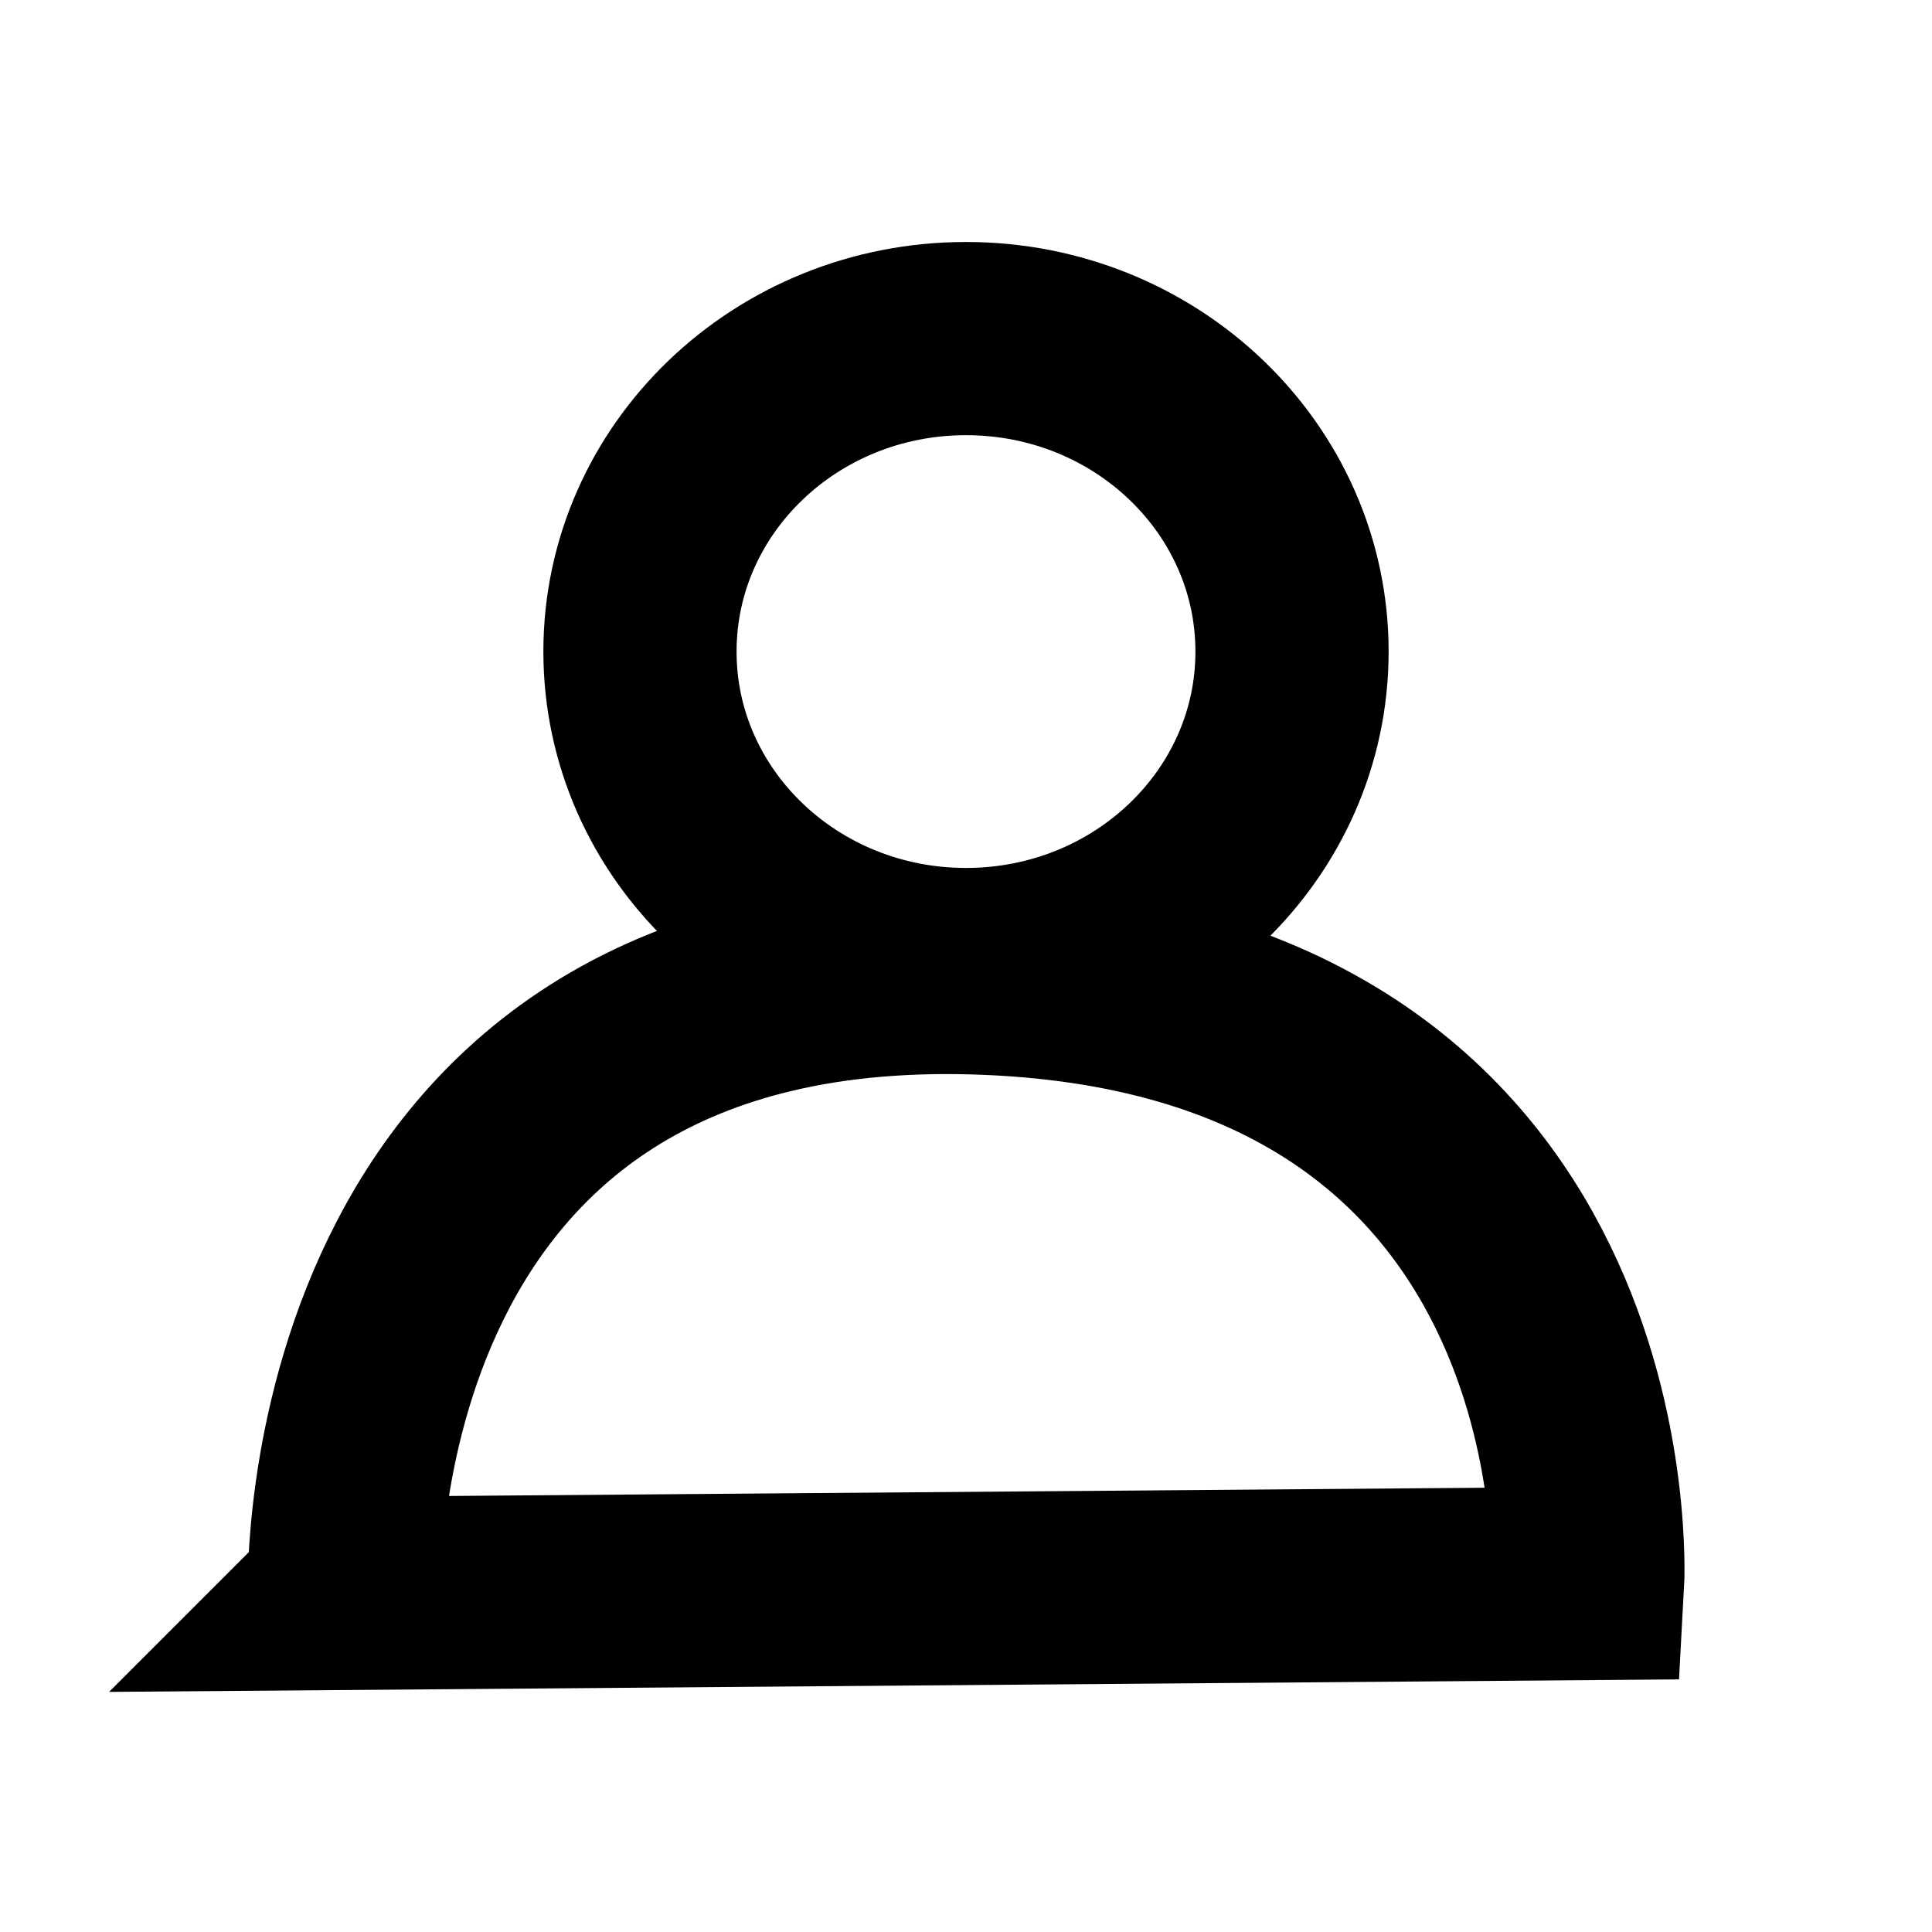
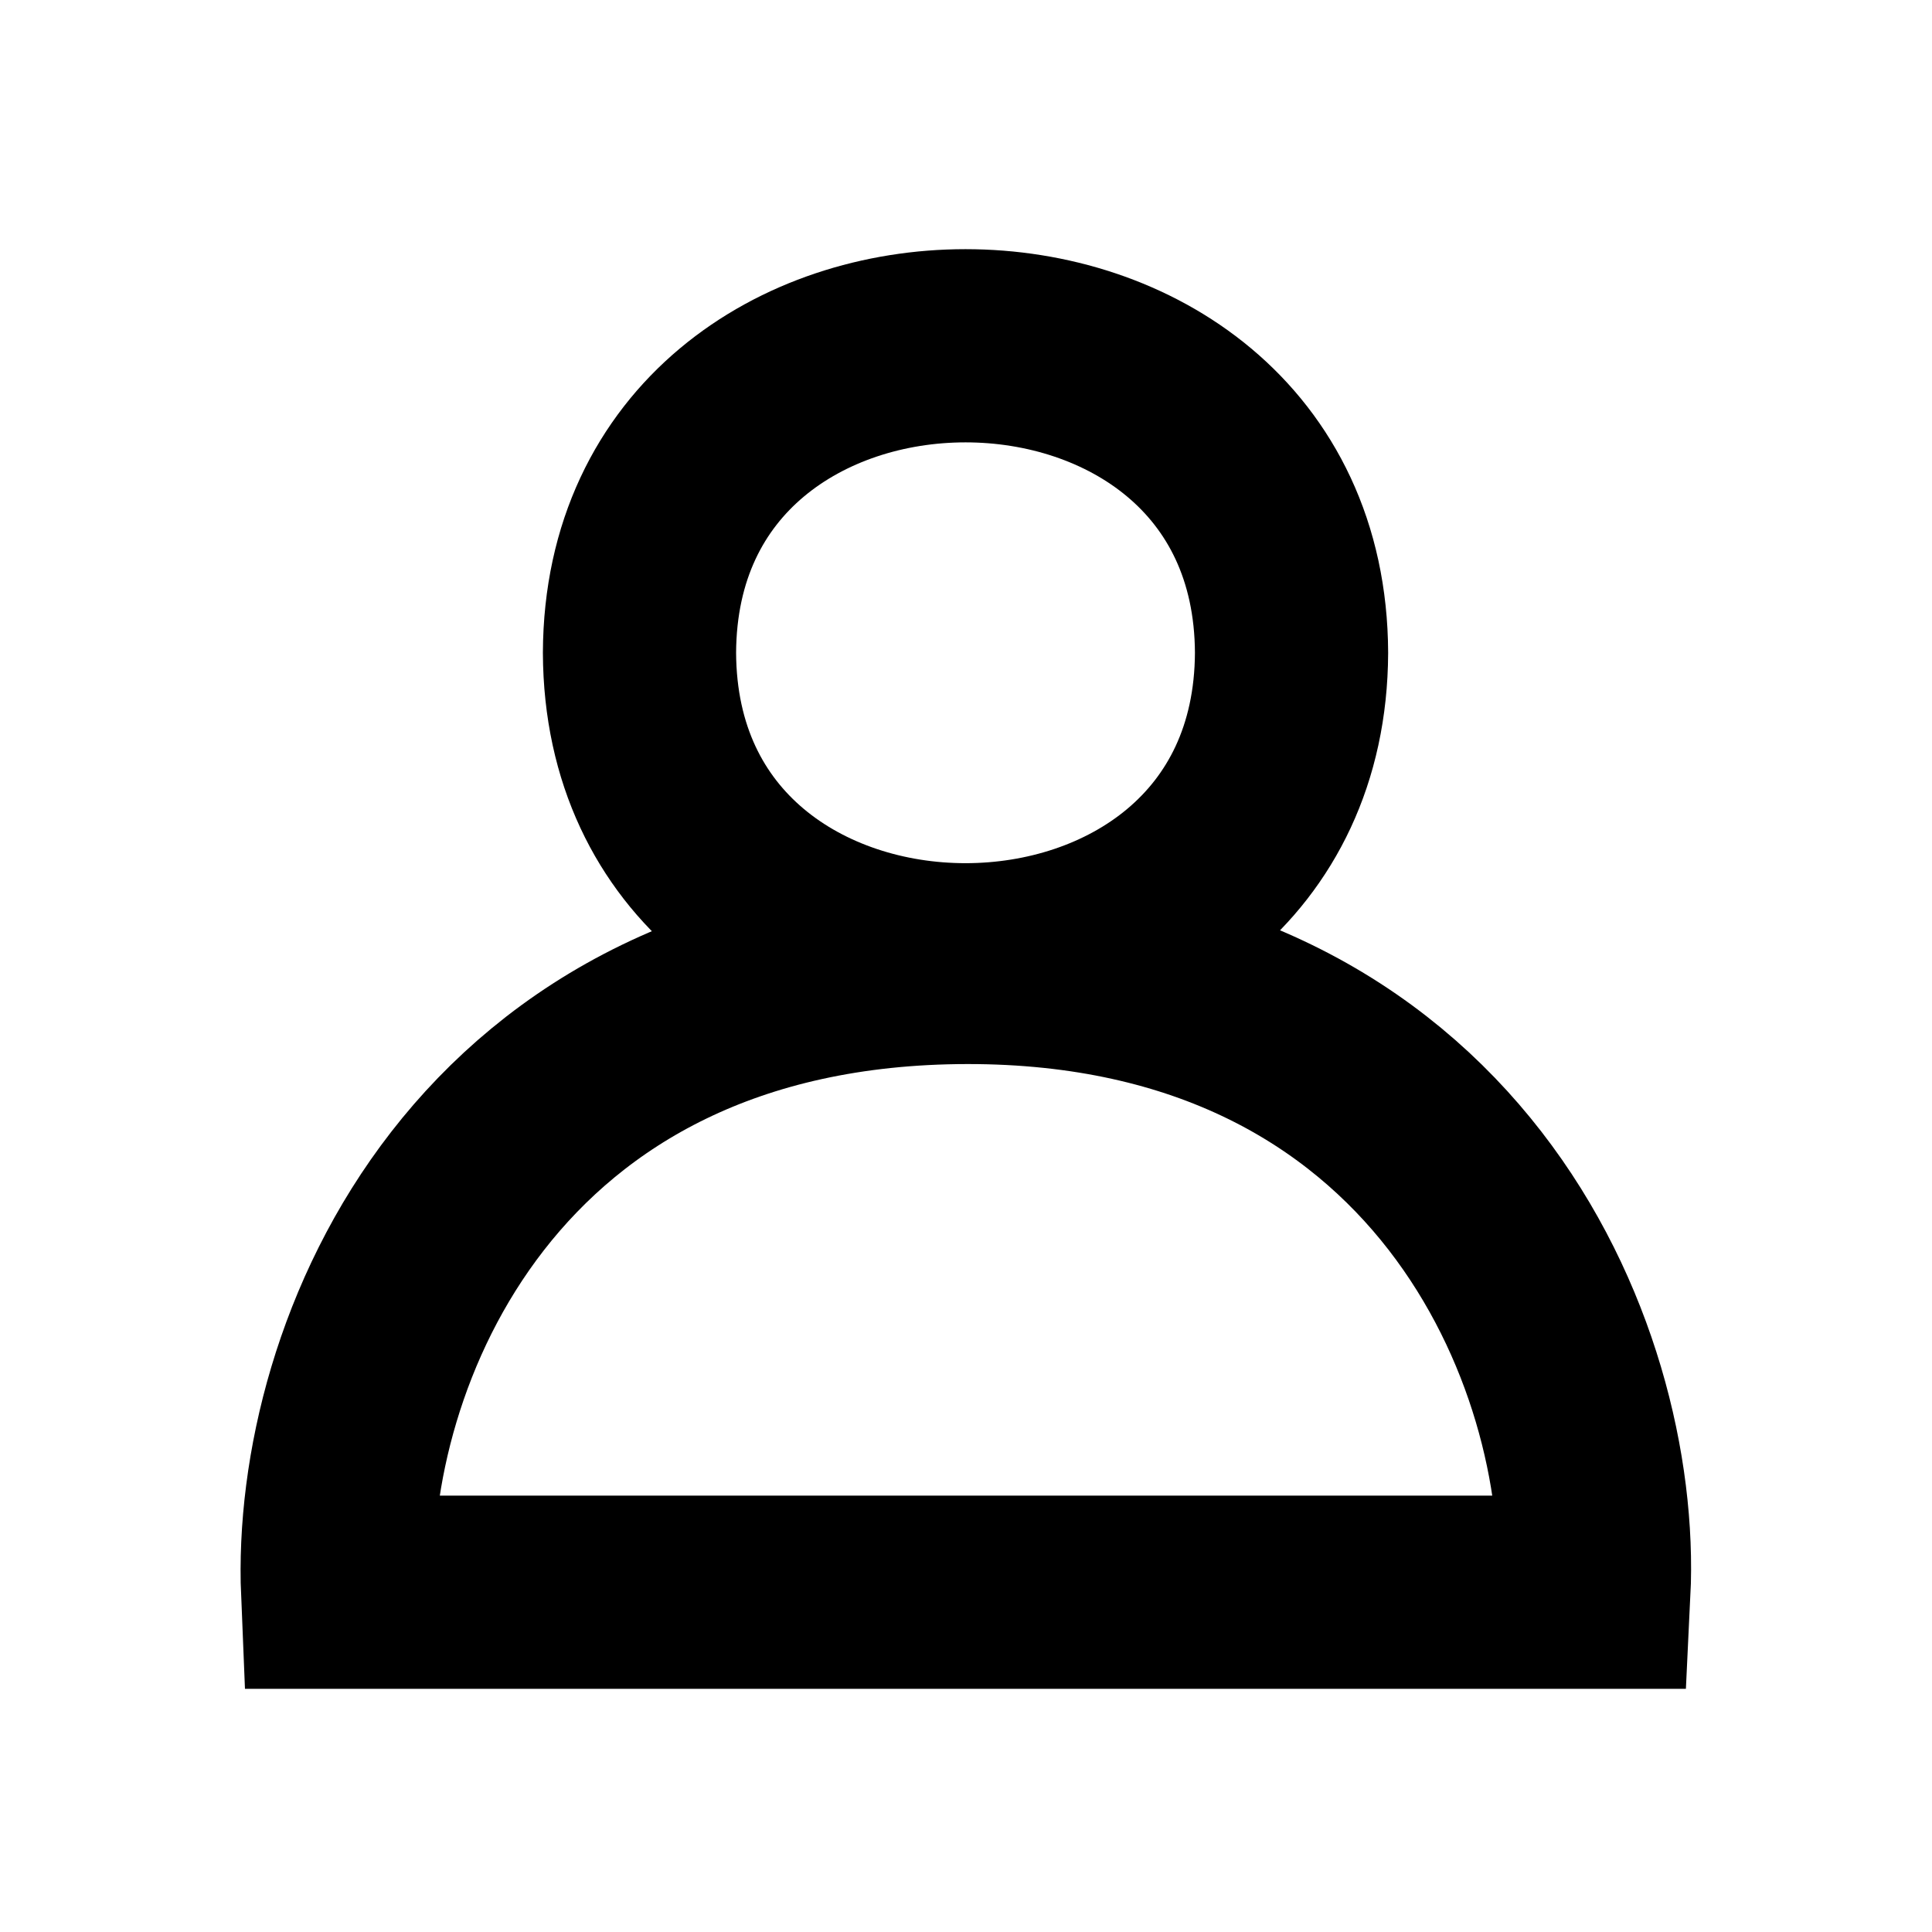
<svg xmlns="http://www.w3.org/2000/svg" id="Layer_3" viewBox="0 0 80 80">
  <defs>
    <style>.cls-1{fill:none;stroke:#000;stroke-miterlimit:10;stroke-width:8px;}</style>
  </defs>
-   <path class="cls-1" d="M14.25,65.98l51.49-.41s1.36-24.35-25.45-25.08c-26.81-.73-26.03,25.48-26.03,25.48Z" />
-   <ellipse class="cls-1" cx="40" cy="26.98" rx="13.5" ry="12.96" />
+   <path class="cls-1" d="M13.99,65.93h52.01c.48-9.83-6.07-25.88-25.94-25.87-20.01.02-26.49,16.04-26.08,25.87Z" />
+   <path class="cls-1" d="M26.48,27.03c.07-16.95,26.93-16.95,27,0-.07,16.95-26.93,16.95-27,0Z" />
</svg>
